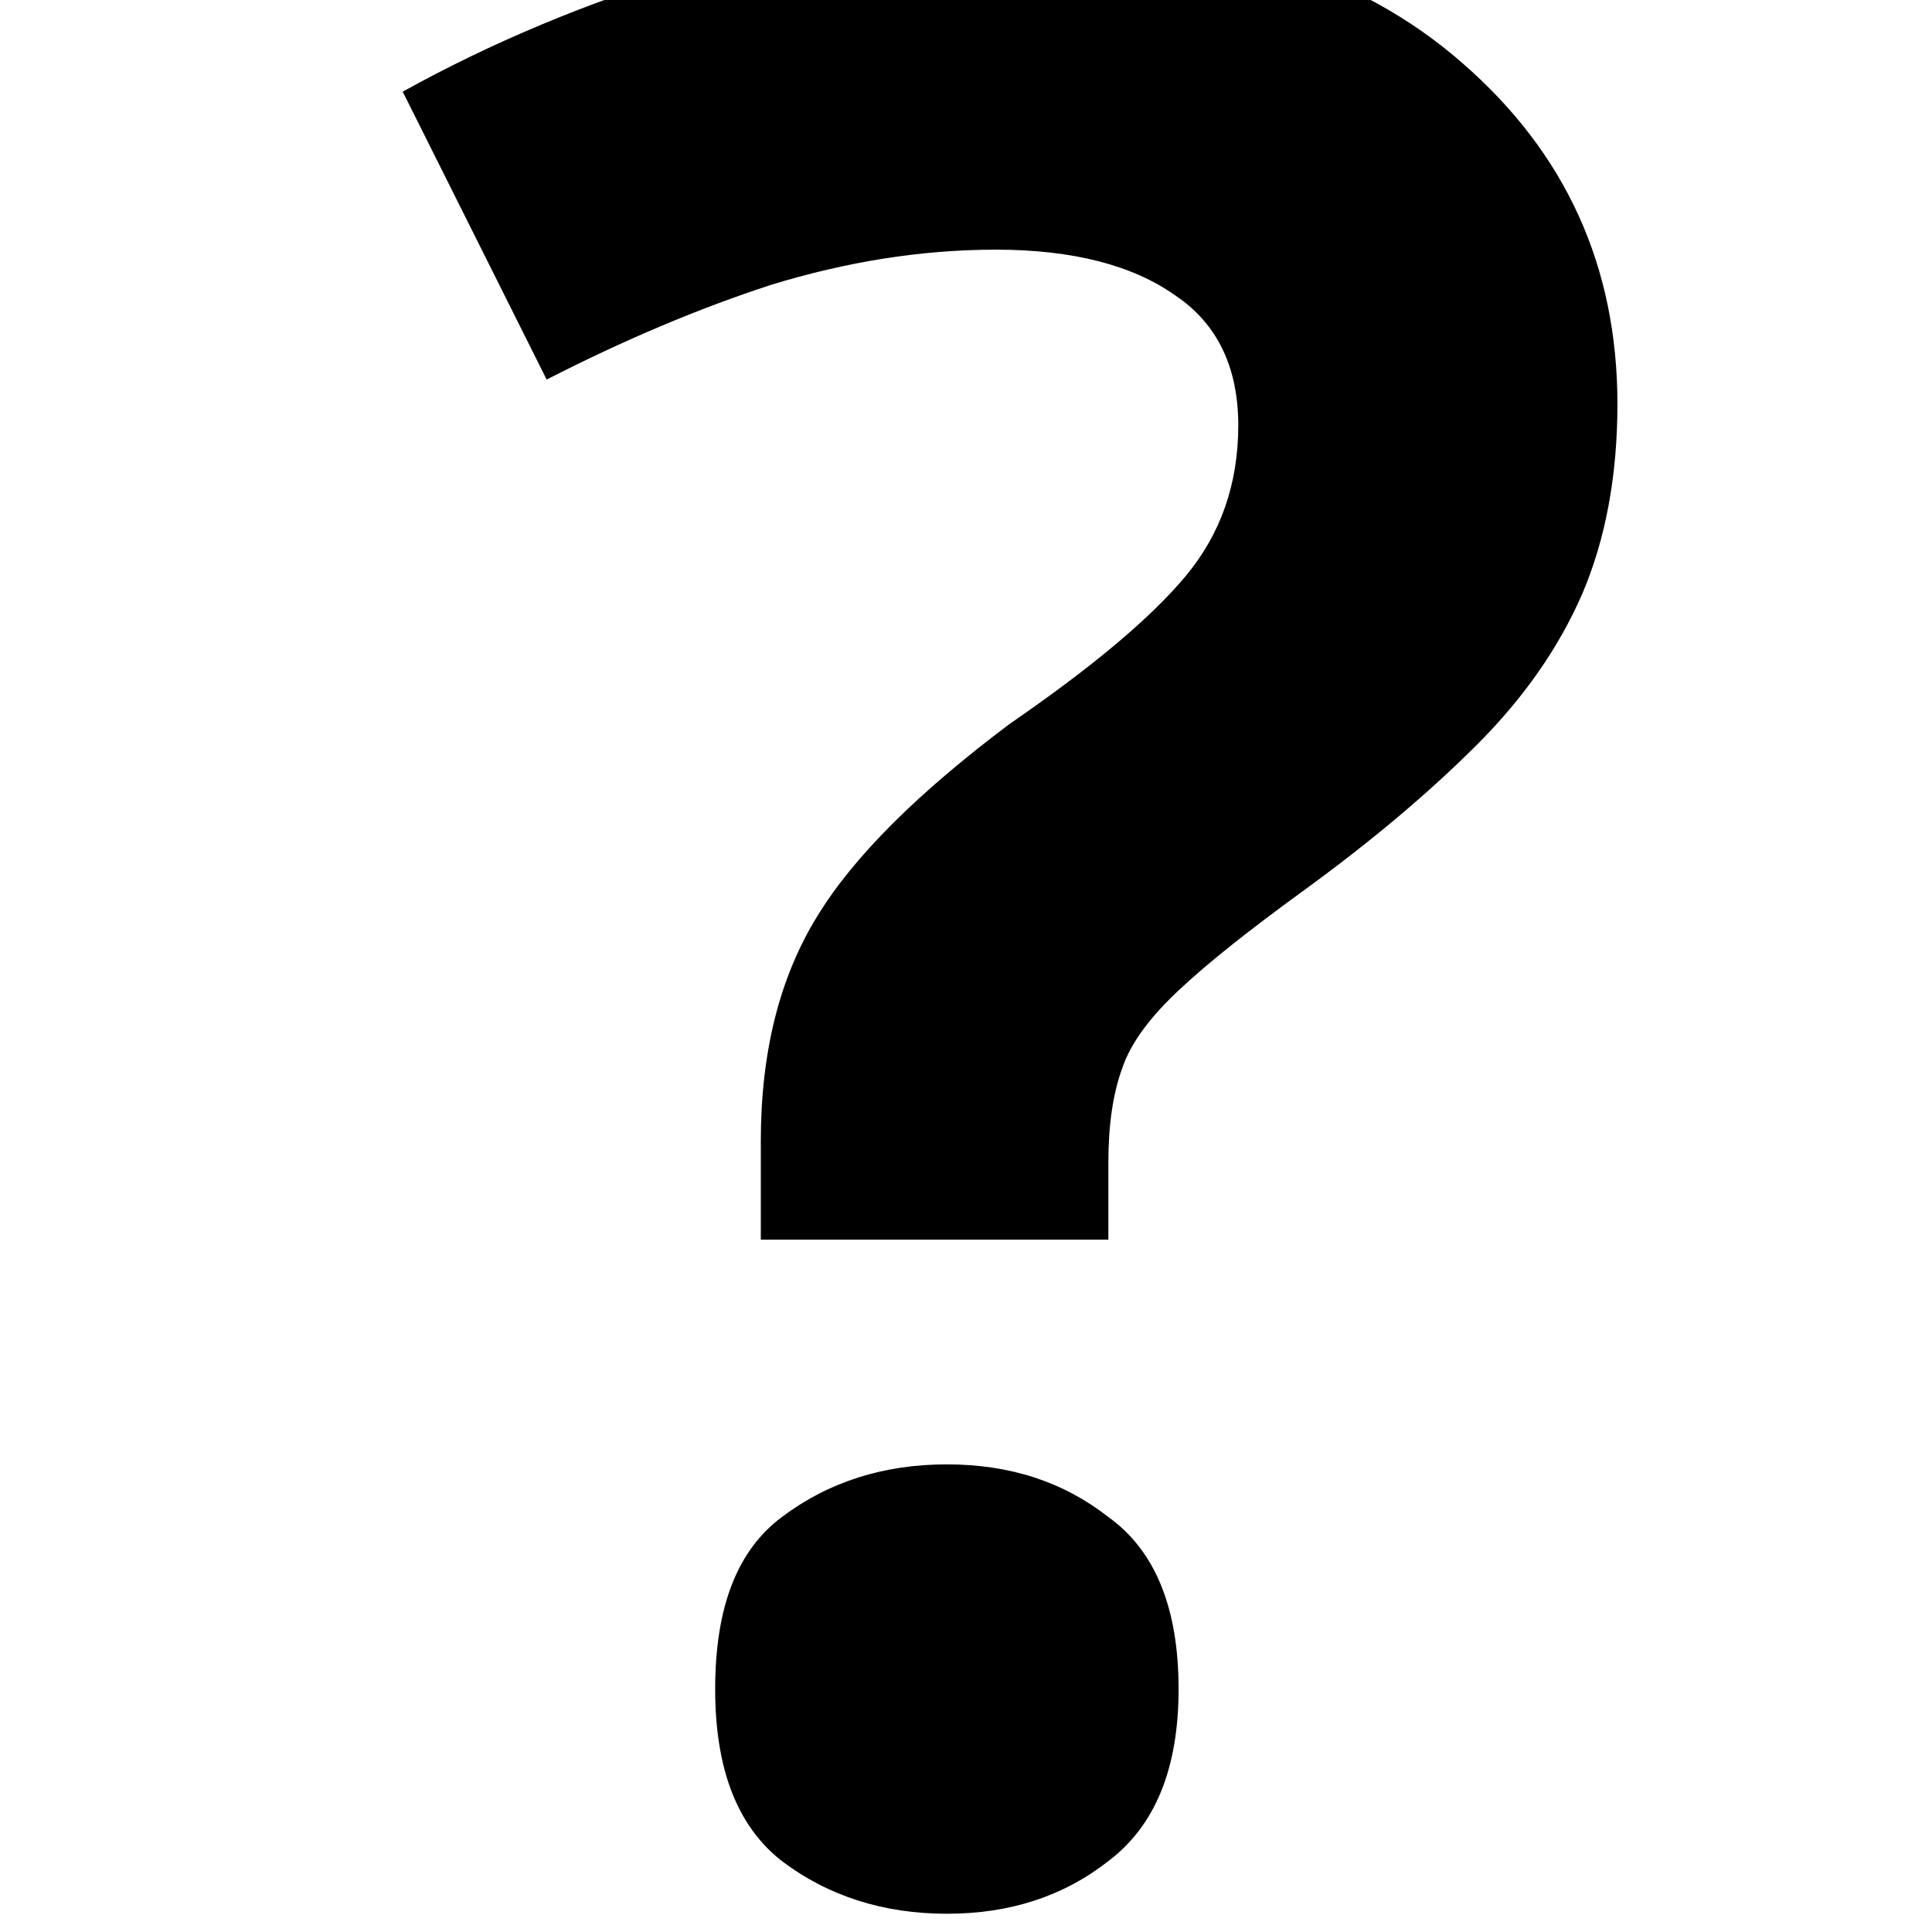
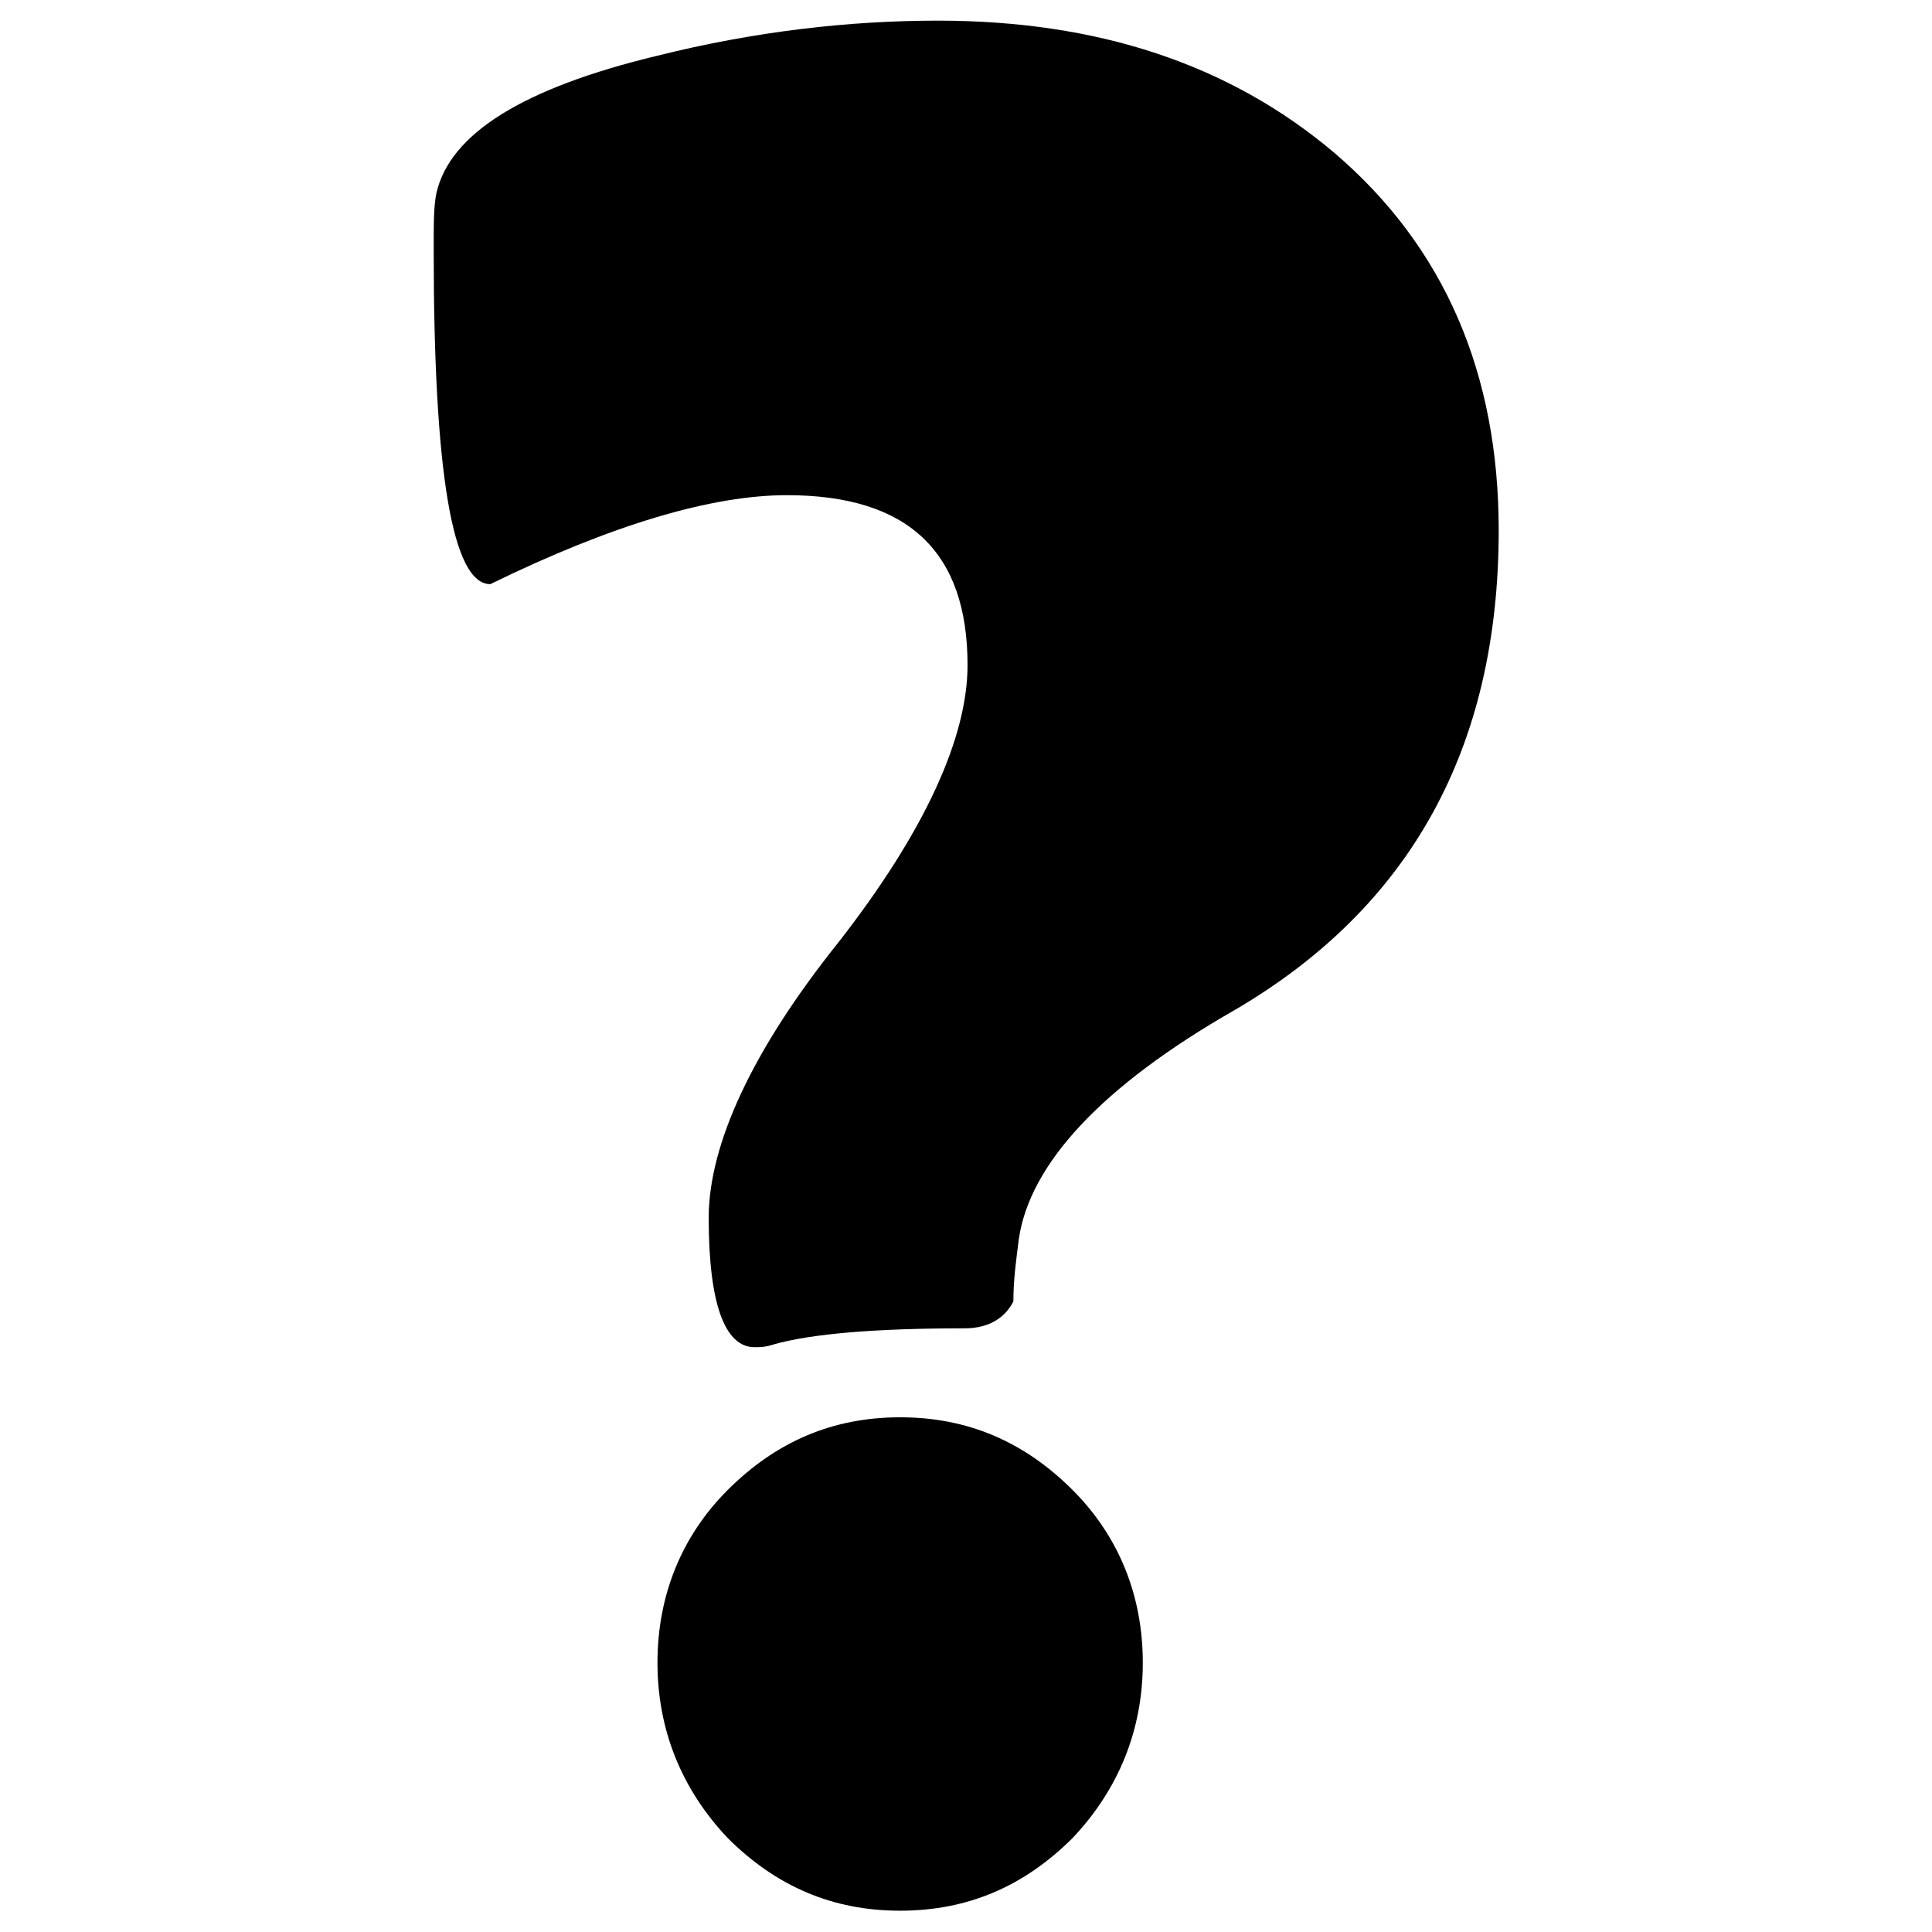
<svg xmlns="http://www.w3.org/2000/svg" width="100%" height="100%" viewBox="0 0 512 512" version="1.1" xml:space="preserve" style="fill-rule:evenodd;clip-rule:evenodd;stroke-linejoin:round;stroke-miterlimit:2;">
-   <g transform="matrix(59.5444,0,0,59.5444,-10675,-2238.16)">
-     <text x="181.04px" y="45.948px" style="font-family:'BerlinSansFBDemi-Bold', 'Berlin Sans FB Demi', sans-serif;font-weight:700;font-size:12px;">?</text>
+   <g transform="matrix(714.533,0,0,714.533,104.929,497.783)">
+     <path d="M0.409,-0.5C0.409,-0.419 0.376,-0.36 0.311,-0.322C0.262,-0.294 0.235,-0.265 0.231,-0.237C0.23,-0.229 0.229,-0.222 0.229,-0.214C0.226,-0.208 0.22,-0.204 0.211,-0.204C0.178,-0.204 0.154,-0.202 0.14,-0.198C0.137,-0.197 0.135,-0.197 0.133,-0.197C0.122,-0.197 0.116,-0.213 0.116,-0.245C0.116,-0.272 0.132,-0.307 0.164,-0.347C0.196,-0.388 0.212,-0.423 0.212,-0.45C0.212,-0.492 0.19,-0.513 0.145,-0.513C0.117,-0.513 0.08,-0.502 0.035,-0.48C0.021,-0.48 0.014,-0.521 0.014,-0.604C0.014,-0.614 0.014,-0.62 0.015,-0.625C0.02,-0.647 0.047,-0.664 0.097,-0.676C0.133,-0.685 0.168,-0.689 0.201,-0.689C0.26,-0.689 0.309,-0.673 0.348,-0.64C0.389,-0.605 0.409,-0.558 0.409,-0.5ZM0.277,-0.08C0.277,-0.055 0.268,-0.033 0.251,-0.015C0.233,0.003 0.212,0.012 0.187,0.012C0.162,0.012 0.141,0.003 0.123,-0.015C0.106,-0.033 0.097,-0.055 0.097,-0.08C0.097,-0.105 0.106,-0.127 0.123,-0.144C0.141,-0.162 0.162,-0.171 0.187,-0.171C0.212,-0.171 0.233,-0.162 0.251,-0.144C0.268,-0.127 0.277,-0.105 0.277,-0.08Z" style="fill-rule:nonzero;" />
  </g>
</svg>
